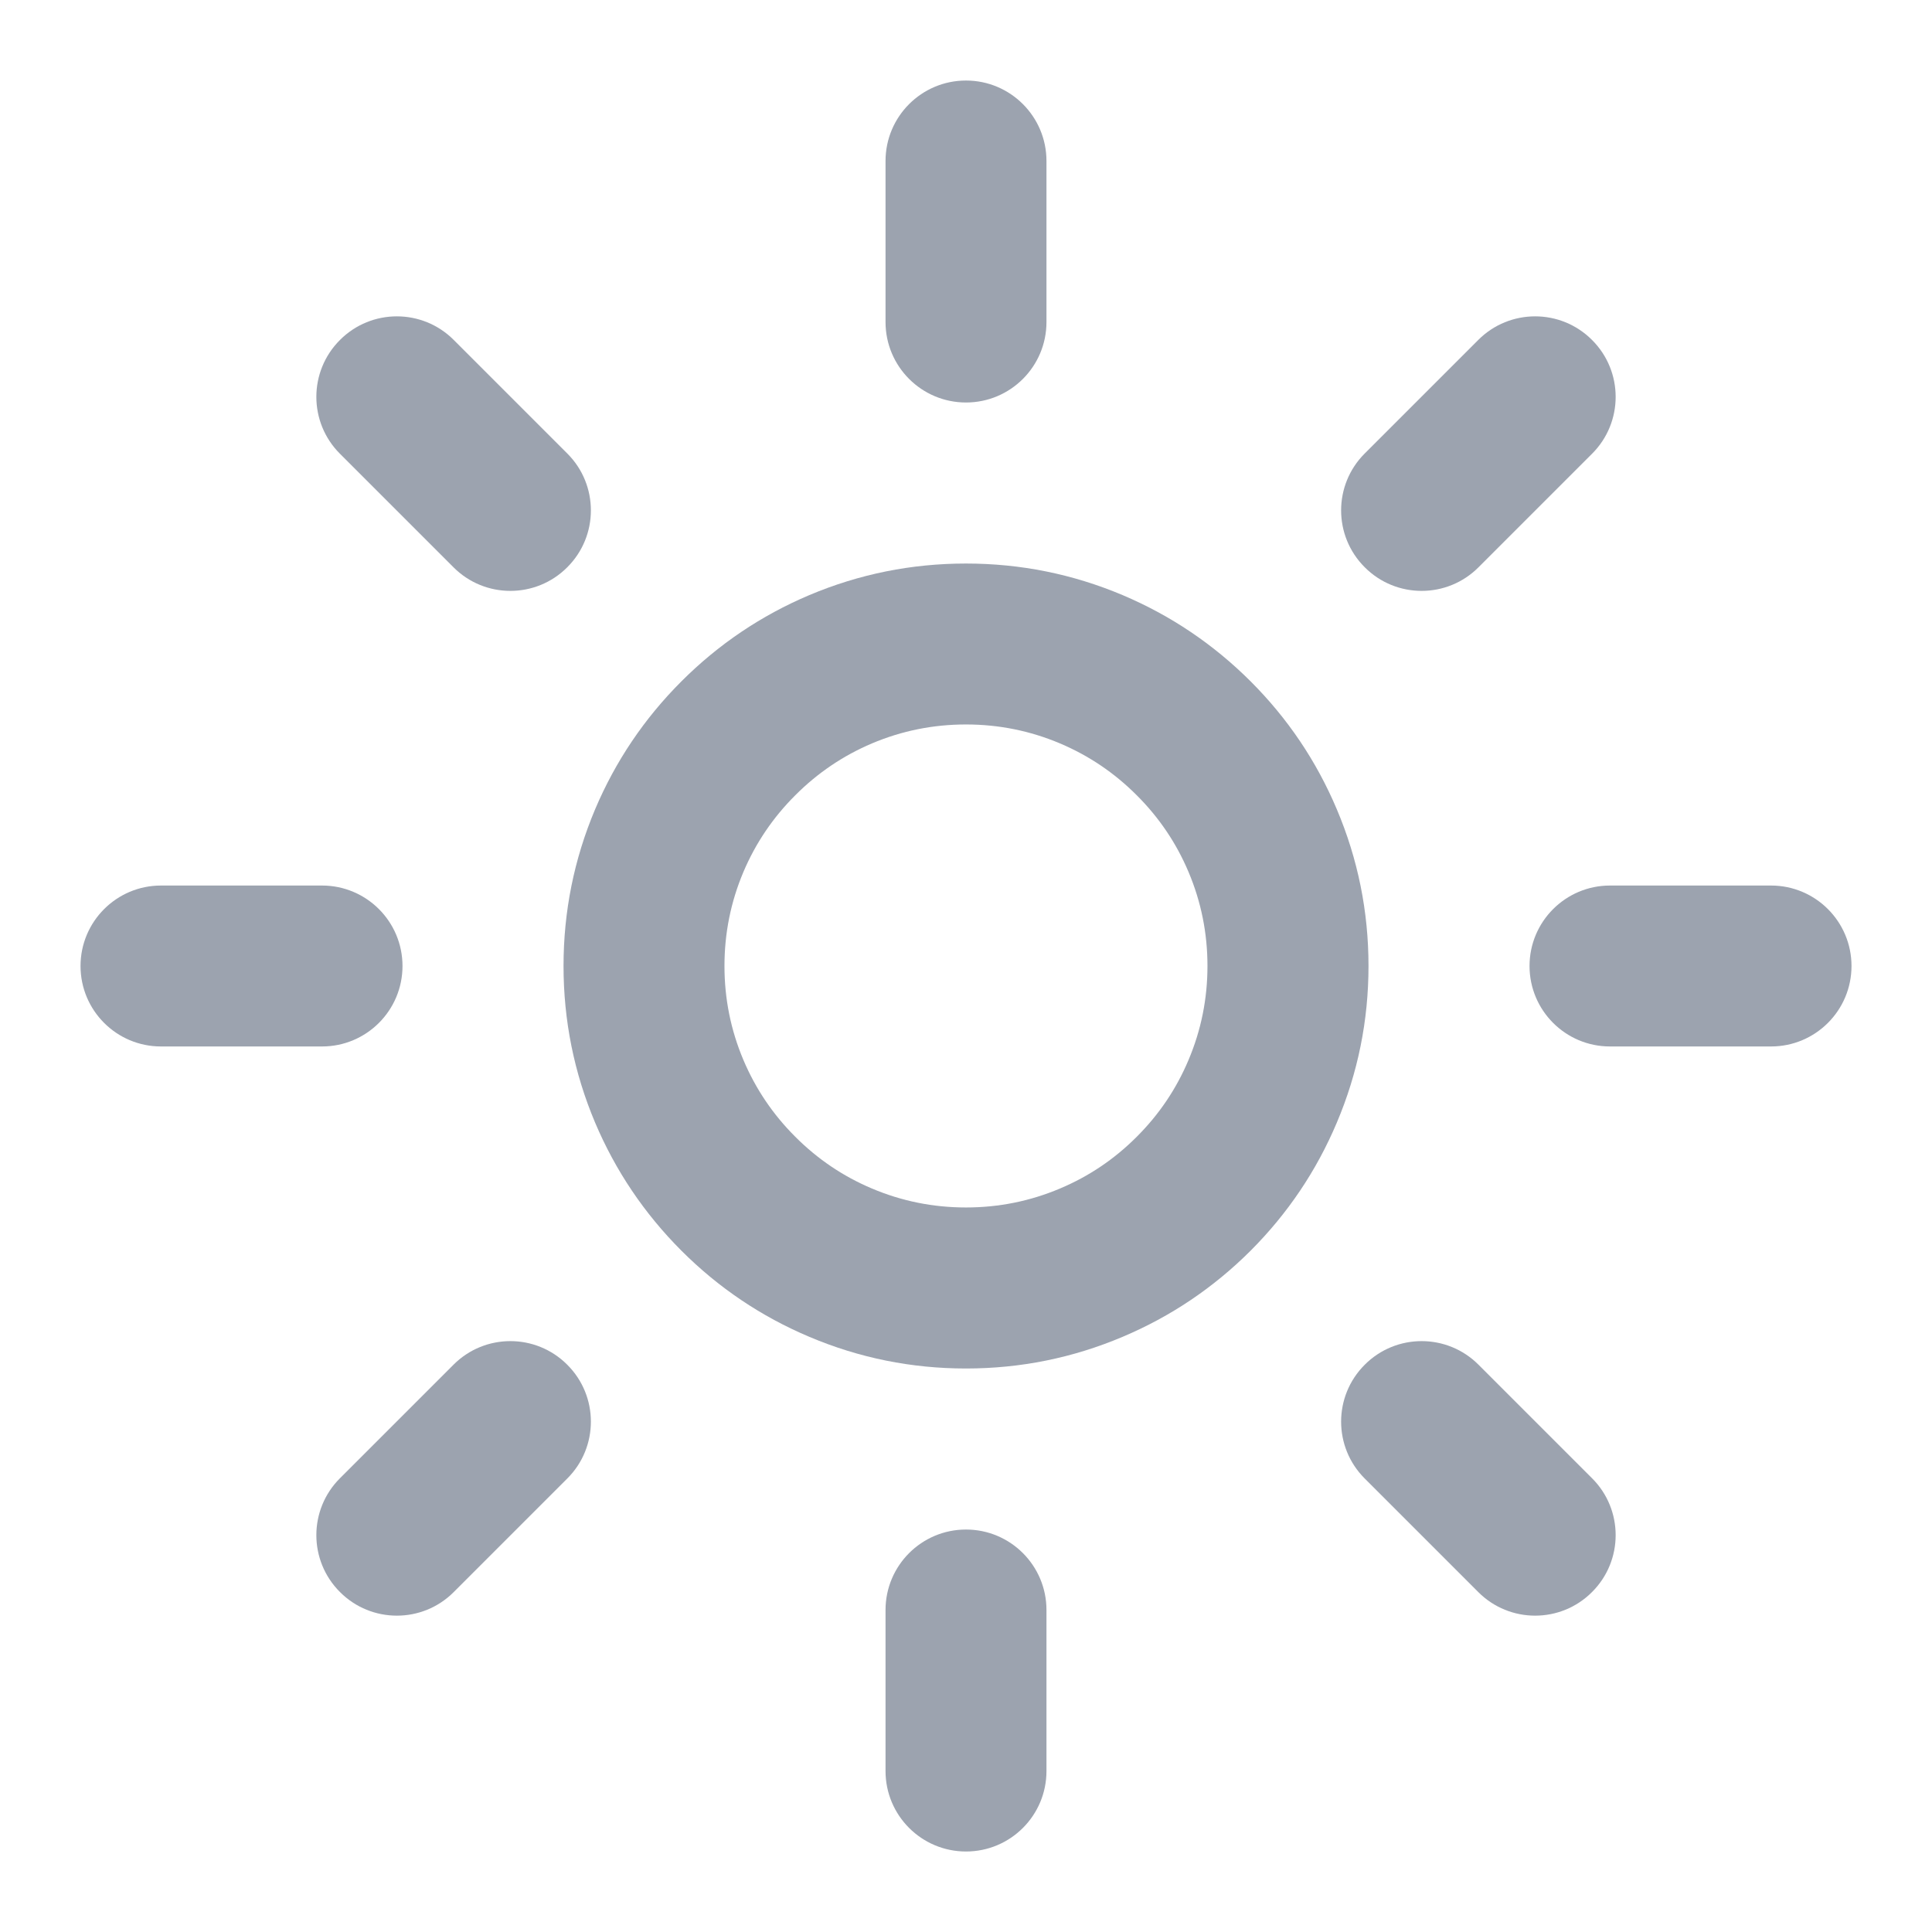
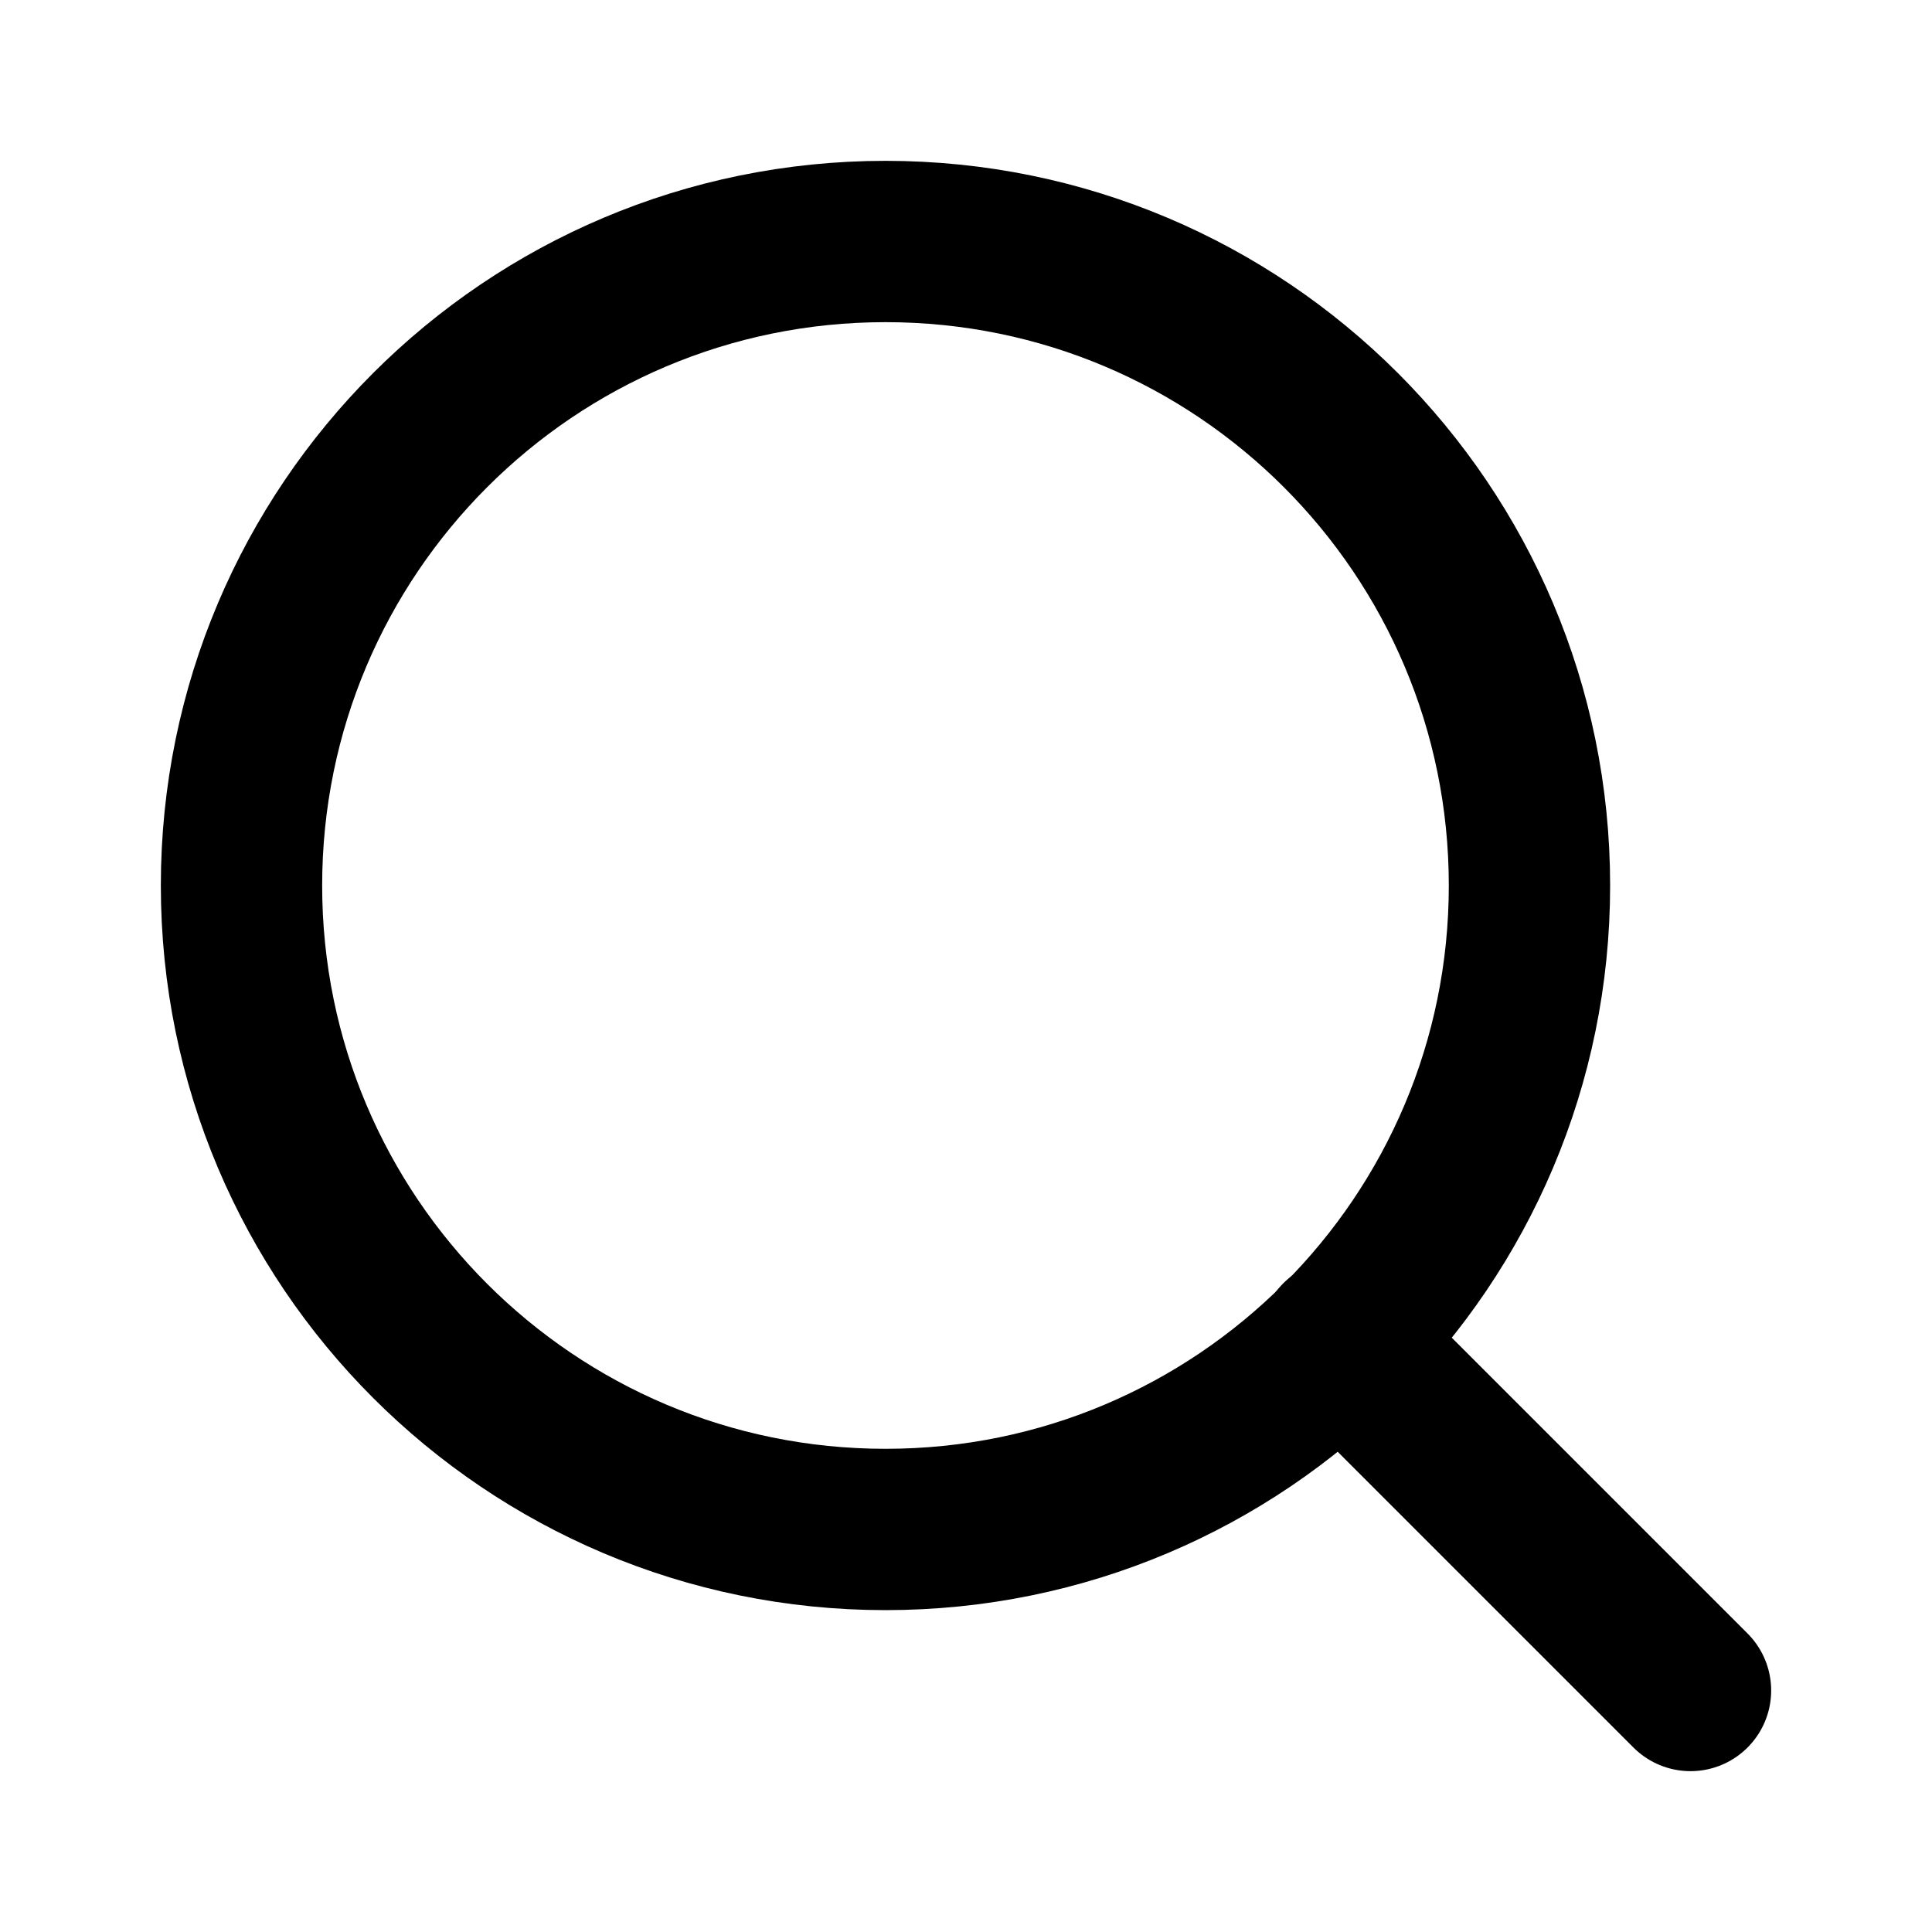
- <svg xmlns="http://www.w3.org/2000/svg" mexport="1" width="20" height="20" viewBox="0 0 20 20">
-   <defs>
-     <clipPath id="clipPath0:0:0">
-       <path d="M0 0L20 0L20 20L0 20L0 0Z" fill-rule="nonzero" transform="matrix(1 0 0 1 -0 -0)" />
-     </clipPath>
-   </defs>
-   <g clip-path="url(#clipPath0:0:0)">
-     <path d="M3.333 5.833Q3.842 5.833 4.306 5.637Q4.755 5.448 5.101 5.101Q5.448 4.755 5.637 4.306Q5.833 3.842 5.833 3.333Q5.833 2.824 5.637 2.36Q5.448 1.912 5.101 1.566Q4.755 1.219 4.306 1.029Q3.842 0.833 3.333 0.833Q2.824 0.833 2.36 1.029Q1.912 1.219 1.566 1.566Q1.219 1.912 1.029 2.36Q0.833 2.824 0.833 3.333Q0.833 3.842 1.029 4.306Q1.219 4.755 1.566 5.101Q1.912 5.448 2.36 5.637Q2.824 5.833 3.333 5.833L3.333 5.833ZM3.333 7.5Q2.486 7.5 1.711 7.172Q0.963 6.856 0.387 6.28Q-0.189 5.703 -0.506 4.955Q-0.833 4.18 -0.833 3.333Q-0.833 2.486 -0.506 1.711Q-0.189 0.963 0.387 0.387Q0.963 -0.189 1.711 -0.506Q2.486 -0.833 3.333 -0.833Q4.18 -0.833 4.955 -0.506Q5.703 -0.189 6.28 0.387Q6.856 0.963 7.172 1.711Q7.5 2.486 7.5 3.333Q7.5 4.18 7.172 4.955Q6.856 5.703 6.28 6.28Q5.703 6.856 4.955 7.172Q4.18 7.5 3.333 7.5L3.333 7.5Z" fill-rule="nonzero" transform="matrix(1 0 0 1 6.66667 6.66667)" fill="rgb(156, 163, 175)" />
-     <path d="M0 -0.833C-0.46 -0.833 -0.833 -0.46 -0.833 0L-0.833 1.667C-0.833 2.127 -0.46 2.5 0 2.5C0.46 2.5 0.833 2.127 0.833 1.667L0.833 0C0.833 -0.46 0.46 -0.833 0 -0.833Z" fill-rule="evenodd" transform="matrix(1 0 0 1 10 1.66667)" fill="rgb(156, 163, 175)" />
-     <path d="M0 -0.833C-0.46 -0.833 -0.833 -0.46 -0.833 0L-0.833 1.667C-0.833 2.127 -0.46 2.5 0 2.5C0.46 2.5 0.833 2.127 0.833 1.667L0.833 0C0.833 -0.46 0.46 -0.833 0 -0.833Z" fill-rule="evenodd" transform="matrix(1 0 0 1 10 16.6667)" fill="rgb(156, 163, 175)" />
-     <path d="M-0.589 0.589C-0.915 0.264 -0.915 -0.264 -0.589 -0.589C-0.264 -0.915 0.264 -0.915 0.589 -0.589L1.764 0.586C2.09 0.911 2.09 1.439 1.764 1.764C1.439 2.09 0.911 2.09 0.586 1.764L-0.589 0.589Z" fill-rule="evenodd" transform="matrix(1 0 0 1 4.10833 4.10833)" fill="rgb(156, 163, 175)" />
-     <path d="M-0.589 0.589C-0.915 0.264 -0.915 -0.264 -0.589 -0.589C-0.264 -0.915 0.264 -0.915 0.589 -0.589L1.764 0.586C2.09 0.911 2.09 1.439 1.764 1.764C1.439 2.09 0.911 2.09 0.586 1.764L-0.589 0.589Z" fill-rule="evenodd" transform="matrix(1 0 0 1 14.7167 14.7167)" fill="rgb(156, 163, 175)" />
-     <path d="M-0.833 0C-0.833 0.46 -0.46 0.833 0 0.833L1.667 0.833C2.127 0.833 2.5 0.46 2.5 0C2.5 -0.46 2.127 -0.833 1.667 -0.833L0 -0.833C-0.46 -0.833 -0.833 -0.46 -0.833 0Z" fill-rule="evenodd" transform="matrix(1 0 0 1 1.66667 10)" fill="rgb(156, 163, 175)" />
-     <path d="M-0.833 0C-0.833 0.46 -0.46 0.833 0 0.833L1.667 0.833C2.127 0.833 2.5 0.46 2.5 0C2.5 -0.46 2.127 -0.833 1.667 -0.833L0 -0.833C-0.46 -0.833 -0.833 -0.46 -0.833 0Z" fill-rule="evenodd" transform="matrix(1 0 0 1 16.6667 10)" fill="rgb(156, 163, 175)" />
-     <path d="M0.586 -0.589C0.911 -0.915 1.439 -0.915 1.764 -0.589C2.09 -0.264 2.09 0.264 1.764 0.589L0.589 1.764C0.264 2.09 -0.264 2.09 -0.589 1.764C-0.915 1.439 -0.915 0.911 -0.589 0.586L0.586 -0.589Z" fill-rule="evenodd" transform="matrix(1 0 0 1 4.10833 14.7167)" fill="rgb(156, 163, 175)" />
-     <path d="M1.764 -0.589C1.439 -0.915 0.911 -0.915 0.586 -0.589L-0.589 0.586C-0.915 0.911 -0.915 1.439 -0.589 1.764C-0.264 2.09 0.264 2.09 0.589 1.764L1.764 0.589C2.09 0.264 2.09 -0.264 1.764 -0.589Z" fill-rule="evenodd" transform="matrix(1 0 0 1 14.7167 4.10833)" fill="rgb(156, 163, 175)" />
-   </g>
+ <svg xmlns="http://www.w3.org/2000/svg" width="20" height="20" viewBox="0 0 20 20" fill="none">
+   <path d="M9.167 15.833C12.849 15.833 15.833 12.849 15.833 9.167C15.833 5.485 12.849 2.5 9.167 2.5C5.485 2.5 2.5 5.485 2.5 9.167C2.5 12.849 5.485 15.833 9.167 15.833Z" stroke="currentColor" stroke-width="1.67" stroke-linecap="round" stroke-linejoin="round" />
+   <path d="M17.5 17.5L13.875 13.875" stroke="currentColor" stroke-width="1.67" stroke-linecap="round" stroke-linejoin="round" />
</svg>
